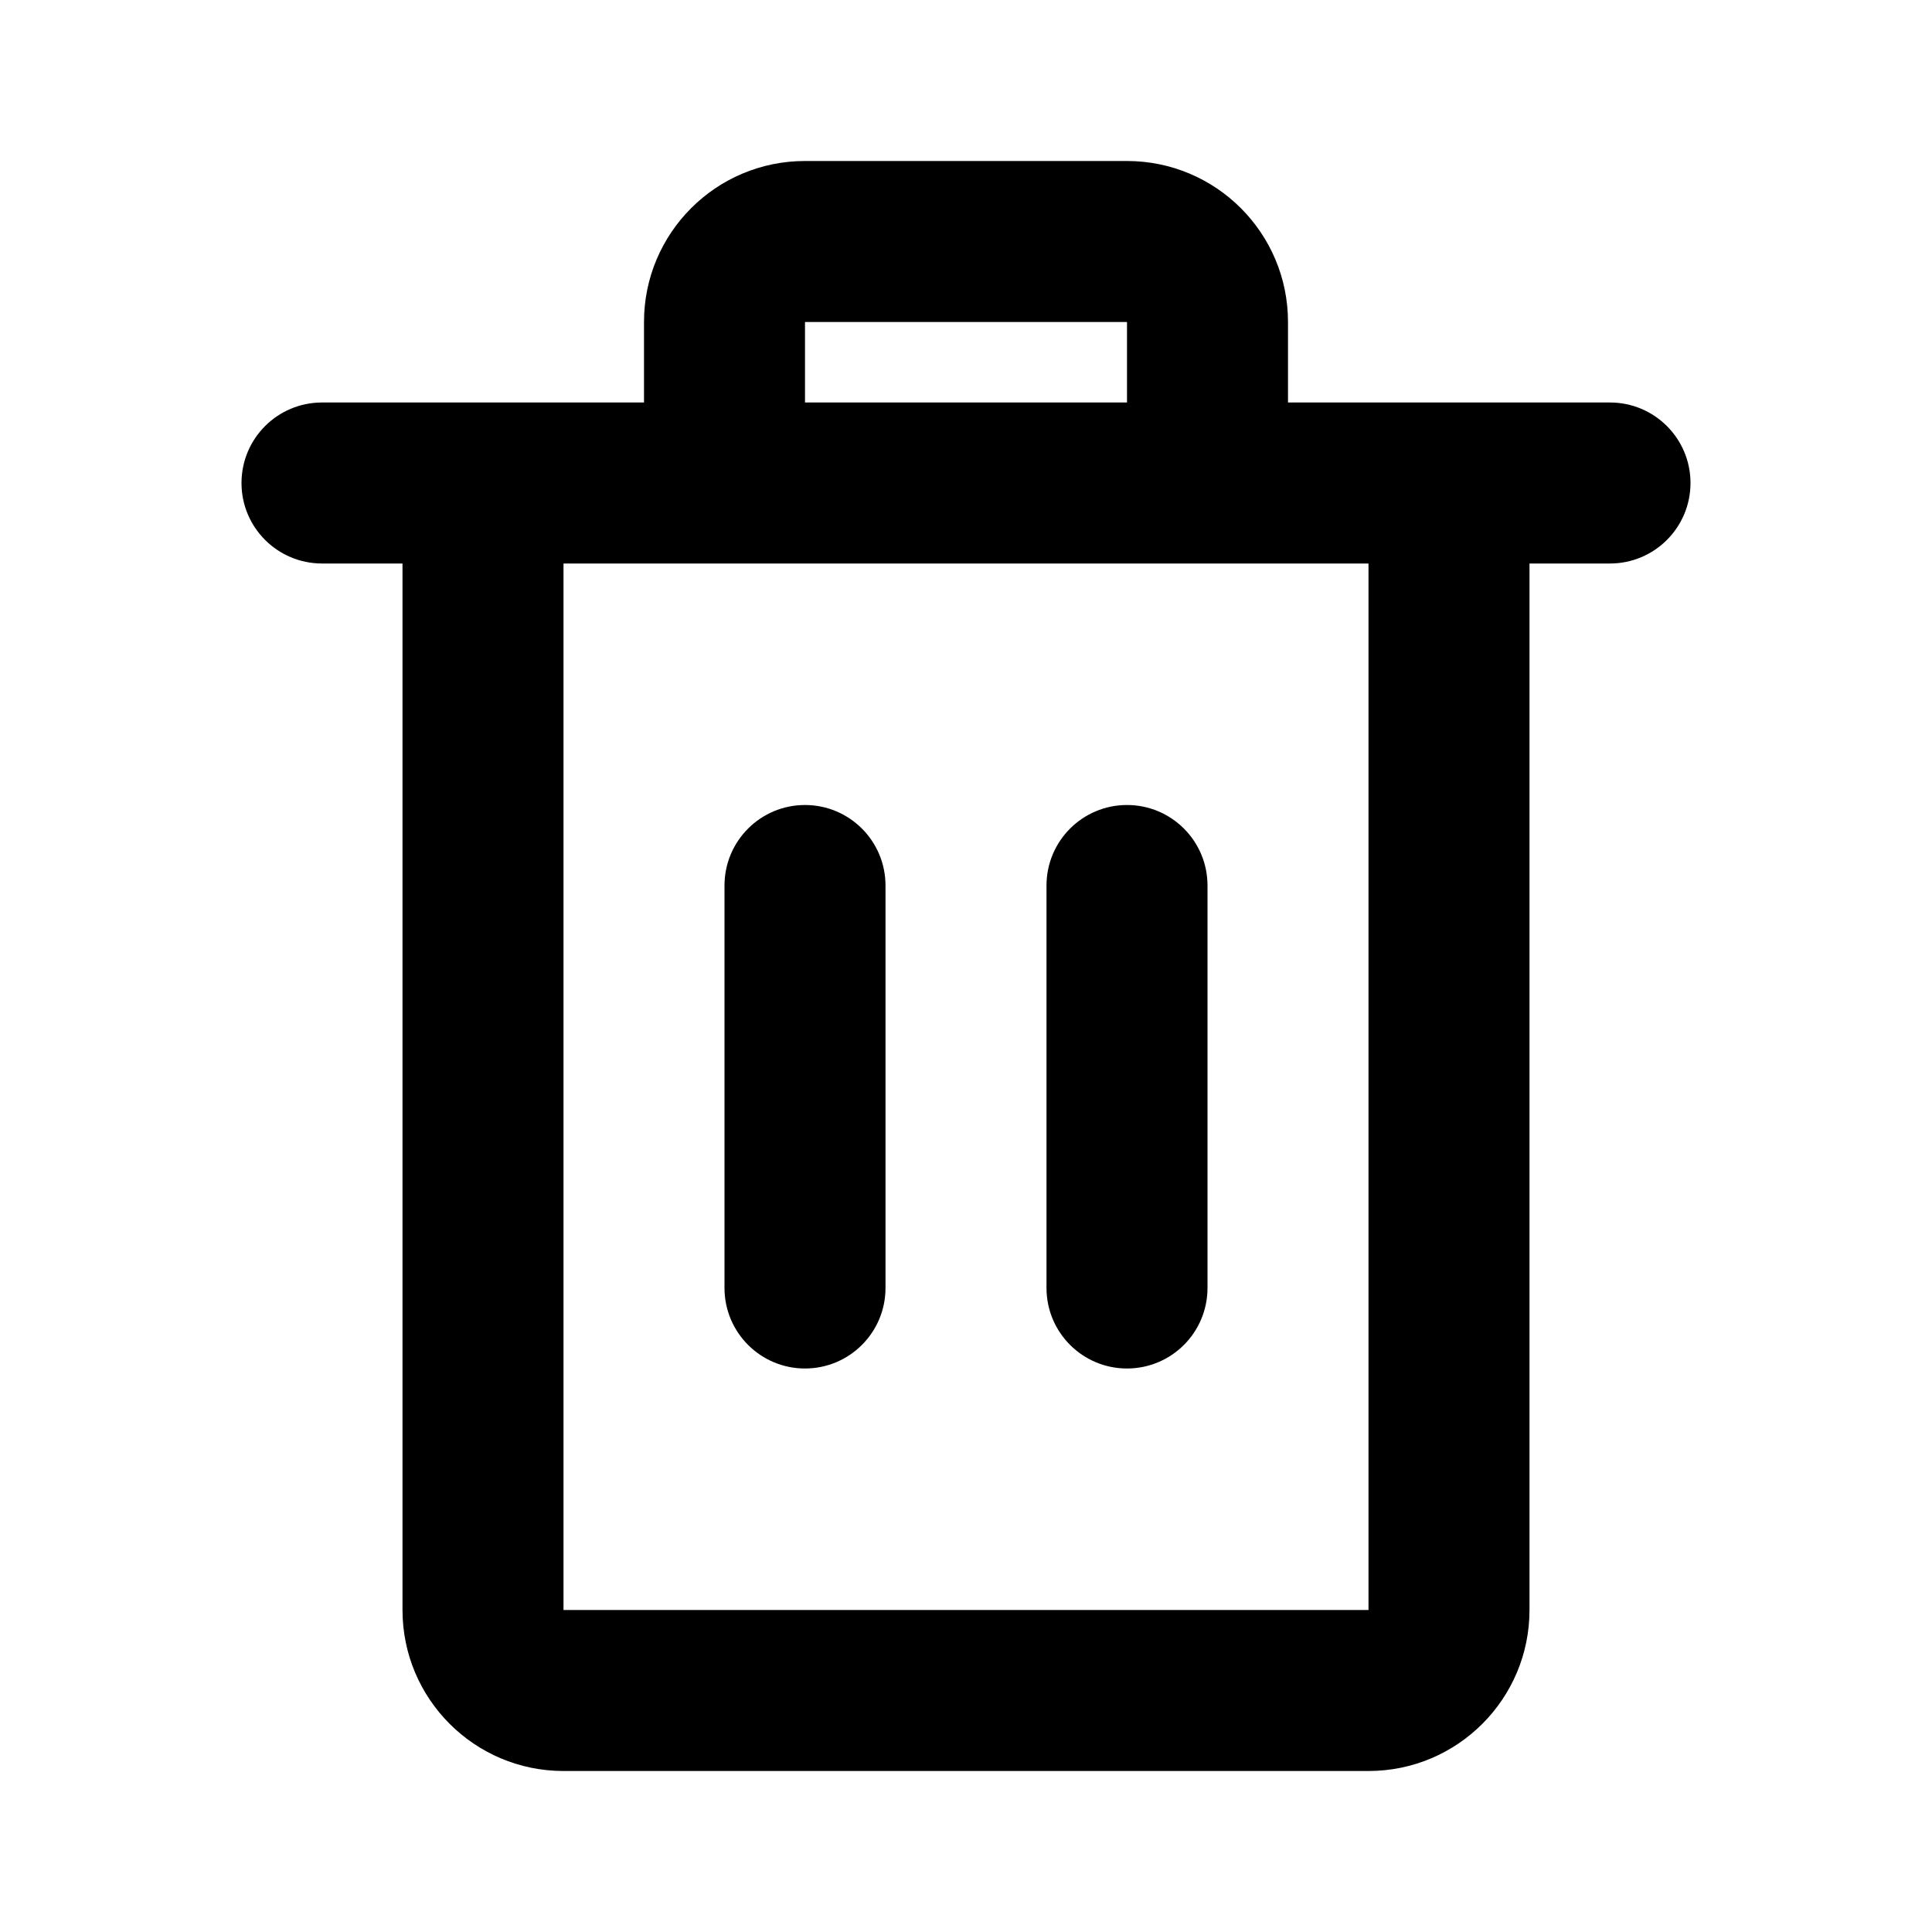
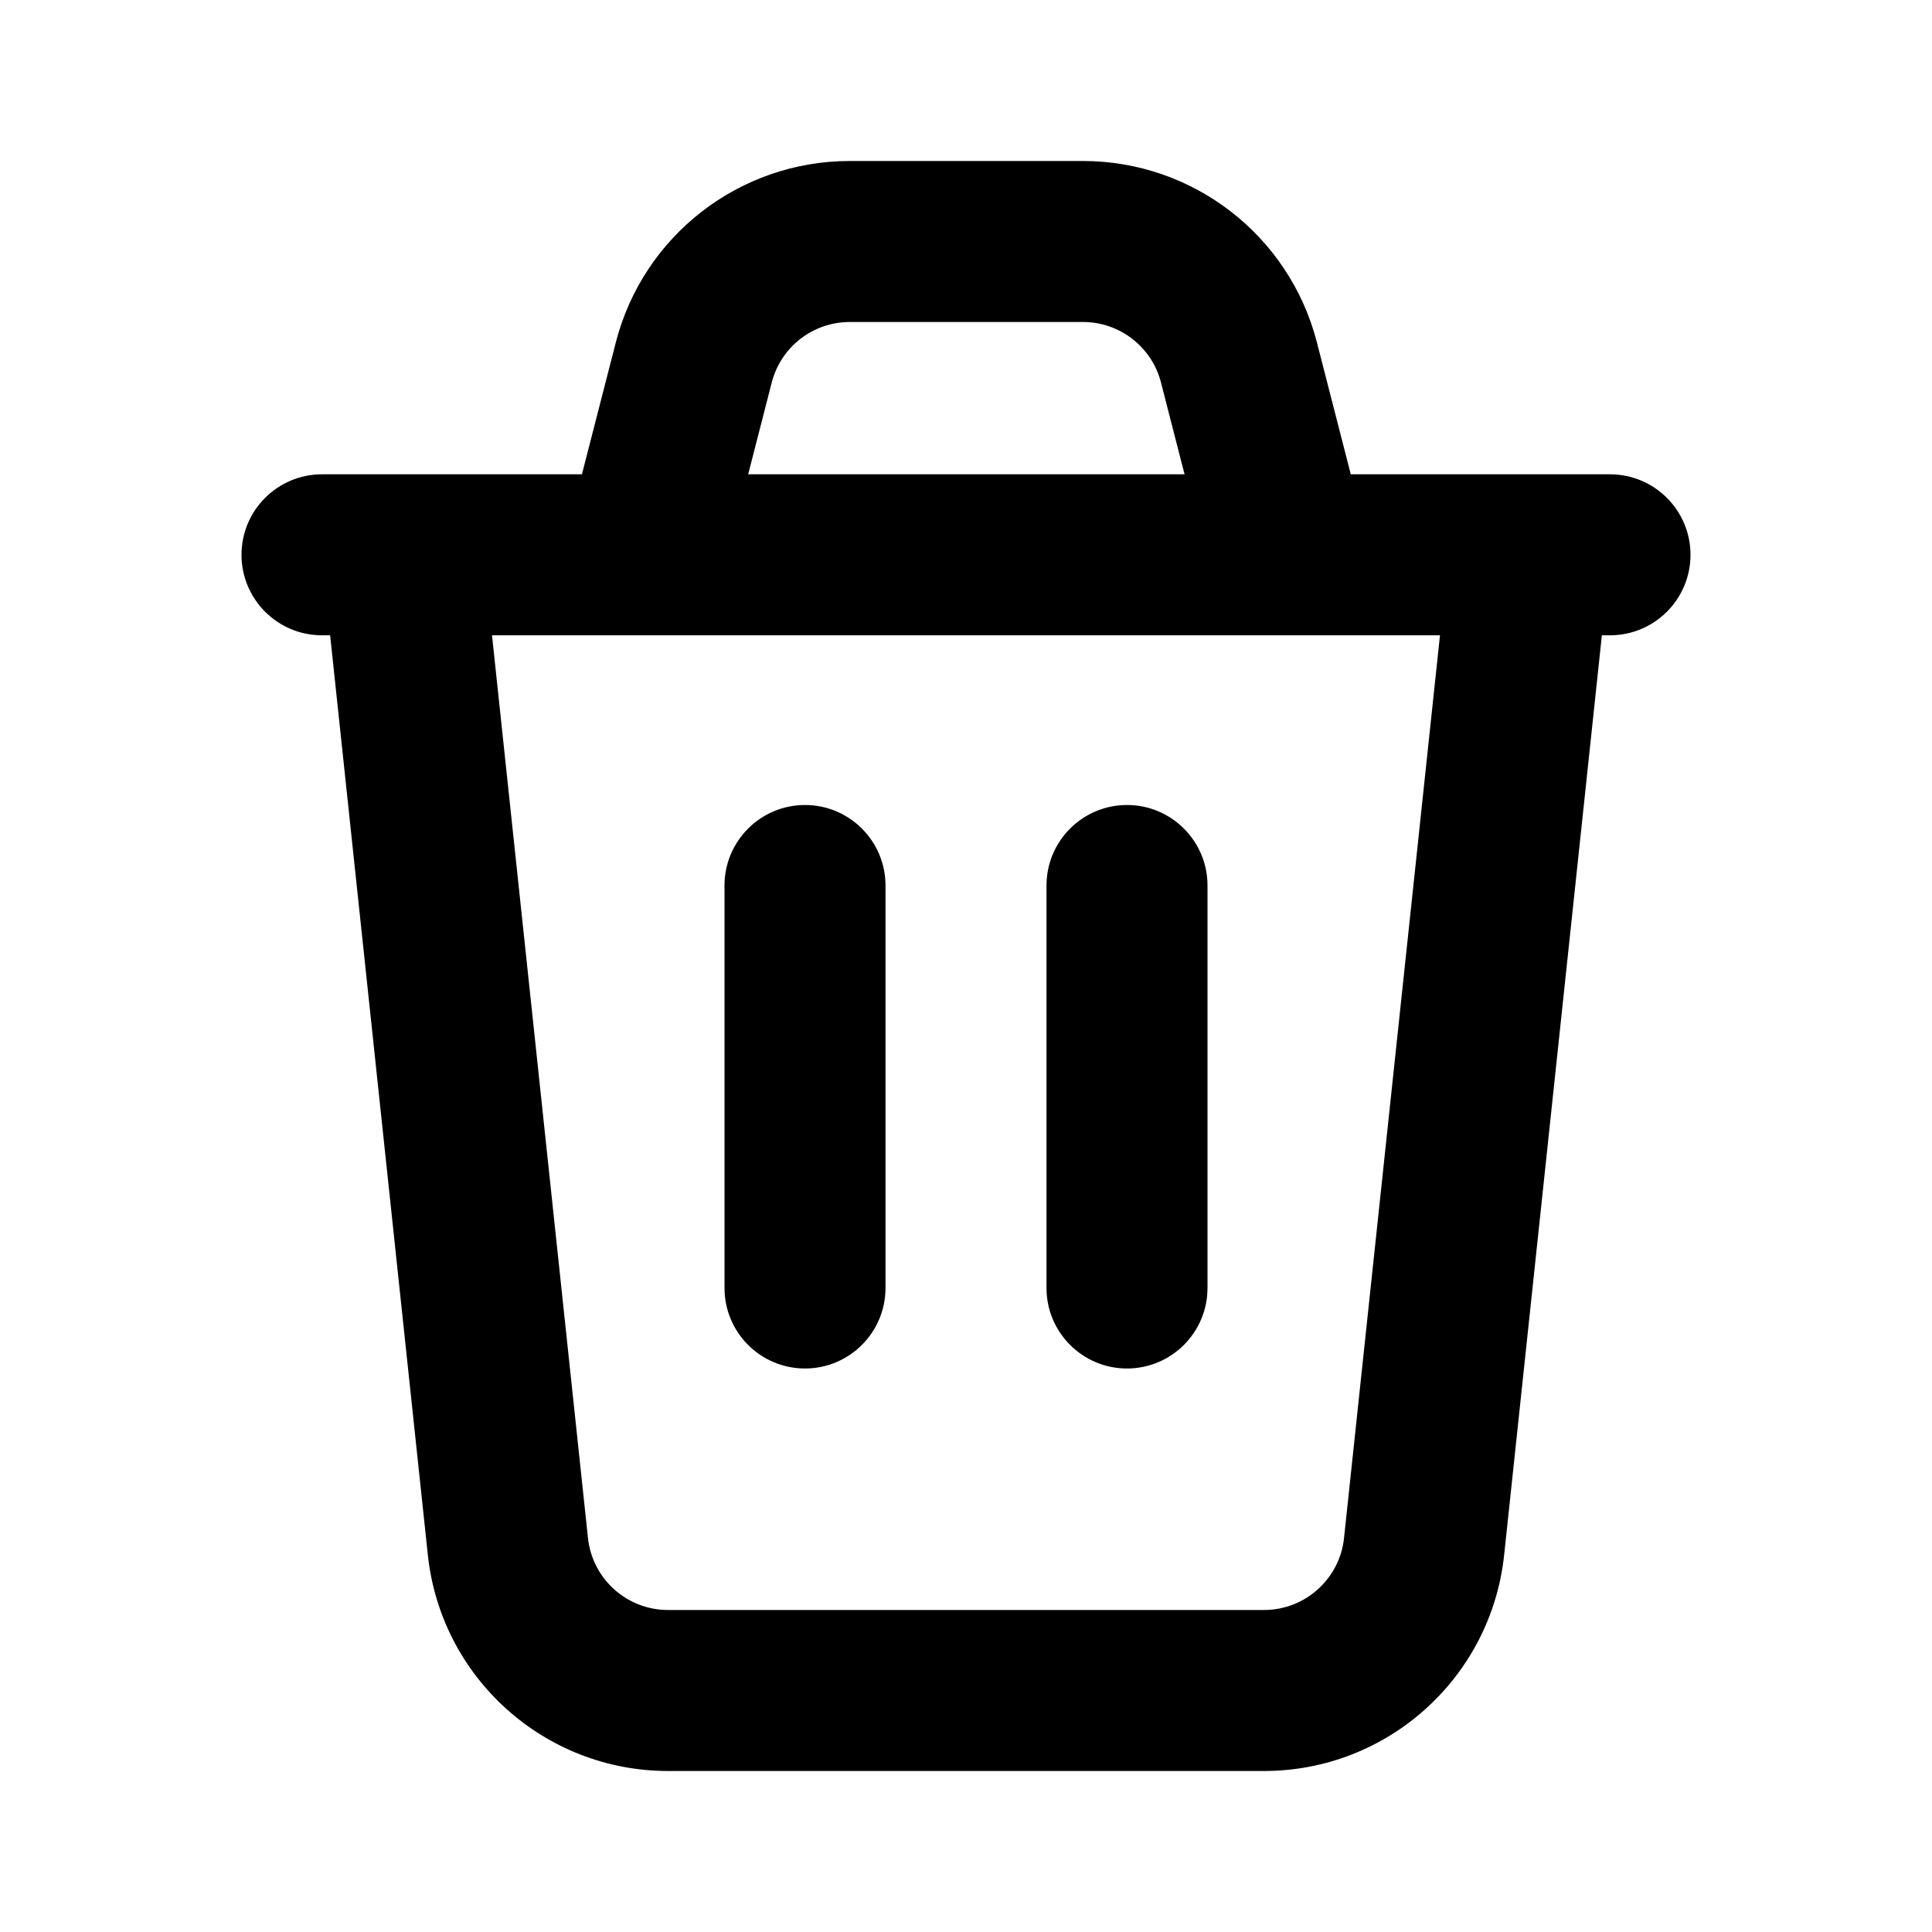
<svg xmlns="http://www.w3.org/2000/svg" version="1.1" id="icon-trash" viewBox="0 0 24 24">
-   <path fill-rule="evenodd" d="M10 4h4v1h-4V4zM8 5V4a2 2 0 0 1 2-2h4a2 2 0 0 1 2 2v1h4a1 1 0 1 1 0 2h-1v13a2 2 0 0 1-2 2H7a2 2 0 0 1-2-2V7H4a1 1 0 0 1 0-2h4zm6 2H7v13h10V7h-3zm-4 3a1 1 0 0 1 1 1v5a1 1 0 1 1-2 0v-5a1 1 0 0 1 1-1zm5 1a1 1 0 1 0-2 0v5a1 1 0 1 0 2 0v-5z" clip-rule="evenodd" />
+   <path fill-rule="evenodd" clip-rule="evenodd" d="M10.556 4C10.099 4 9.701 4.309 9.587 4.751L9.294 5.892H14.715L14.422 4.751C14.308 4.309 13.91 4 13.453 4H10.556ZM16.78 5.892L16.359 4.253C16.018 2.927 14.823 2 13.453 2H10.556C9.186 2 7.991 2.927 7.65 4.253L7.229 5.892H4C3.448 5.892 3 6.34 3 6.892C3 7.444 3.448 7.892 4 7.892H4.101L5.315 19.317C5.478 20.843 6.765 22 8.299 22H15.701C17.235 22 18.522 20.843 18.685 19.317L19.899 7.892H20C20.552 7.892 21 7.444 21 6.892C21 6.34 20.552 5.892 20 5.892H16.78ZM17.888 7.892H6.112L7.304 19.106C7.358 19.614 7.787 20 8.299 20H15.701C16.213 20 16.642 19.614 16.696 19.106L17.888 7.892ZM10 10C10.552 10 11 10.448 11 11V16C11 16.552 10.552 17 10 17C9.448 17 9 16.552 9 16V11C9 10.448 9.448 10 10 10ZM14 10C14.552 10 15 10.448 15 11V16C15 16.552 14.552 17 14 17C13.448 17 13 16.552 13 16V11C13 10.448 13.448 10 14 10Z" />
</svg>
